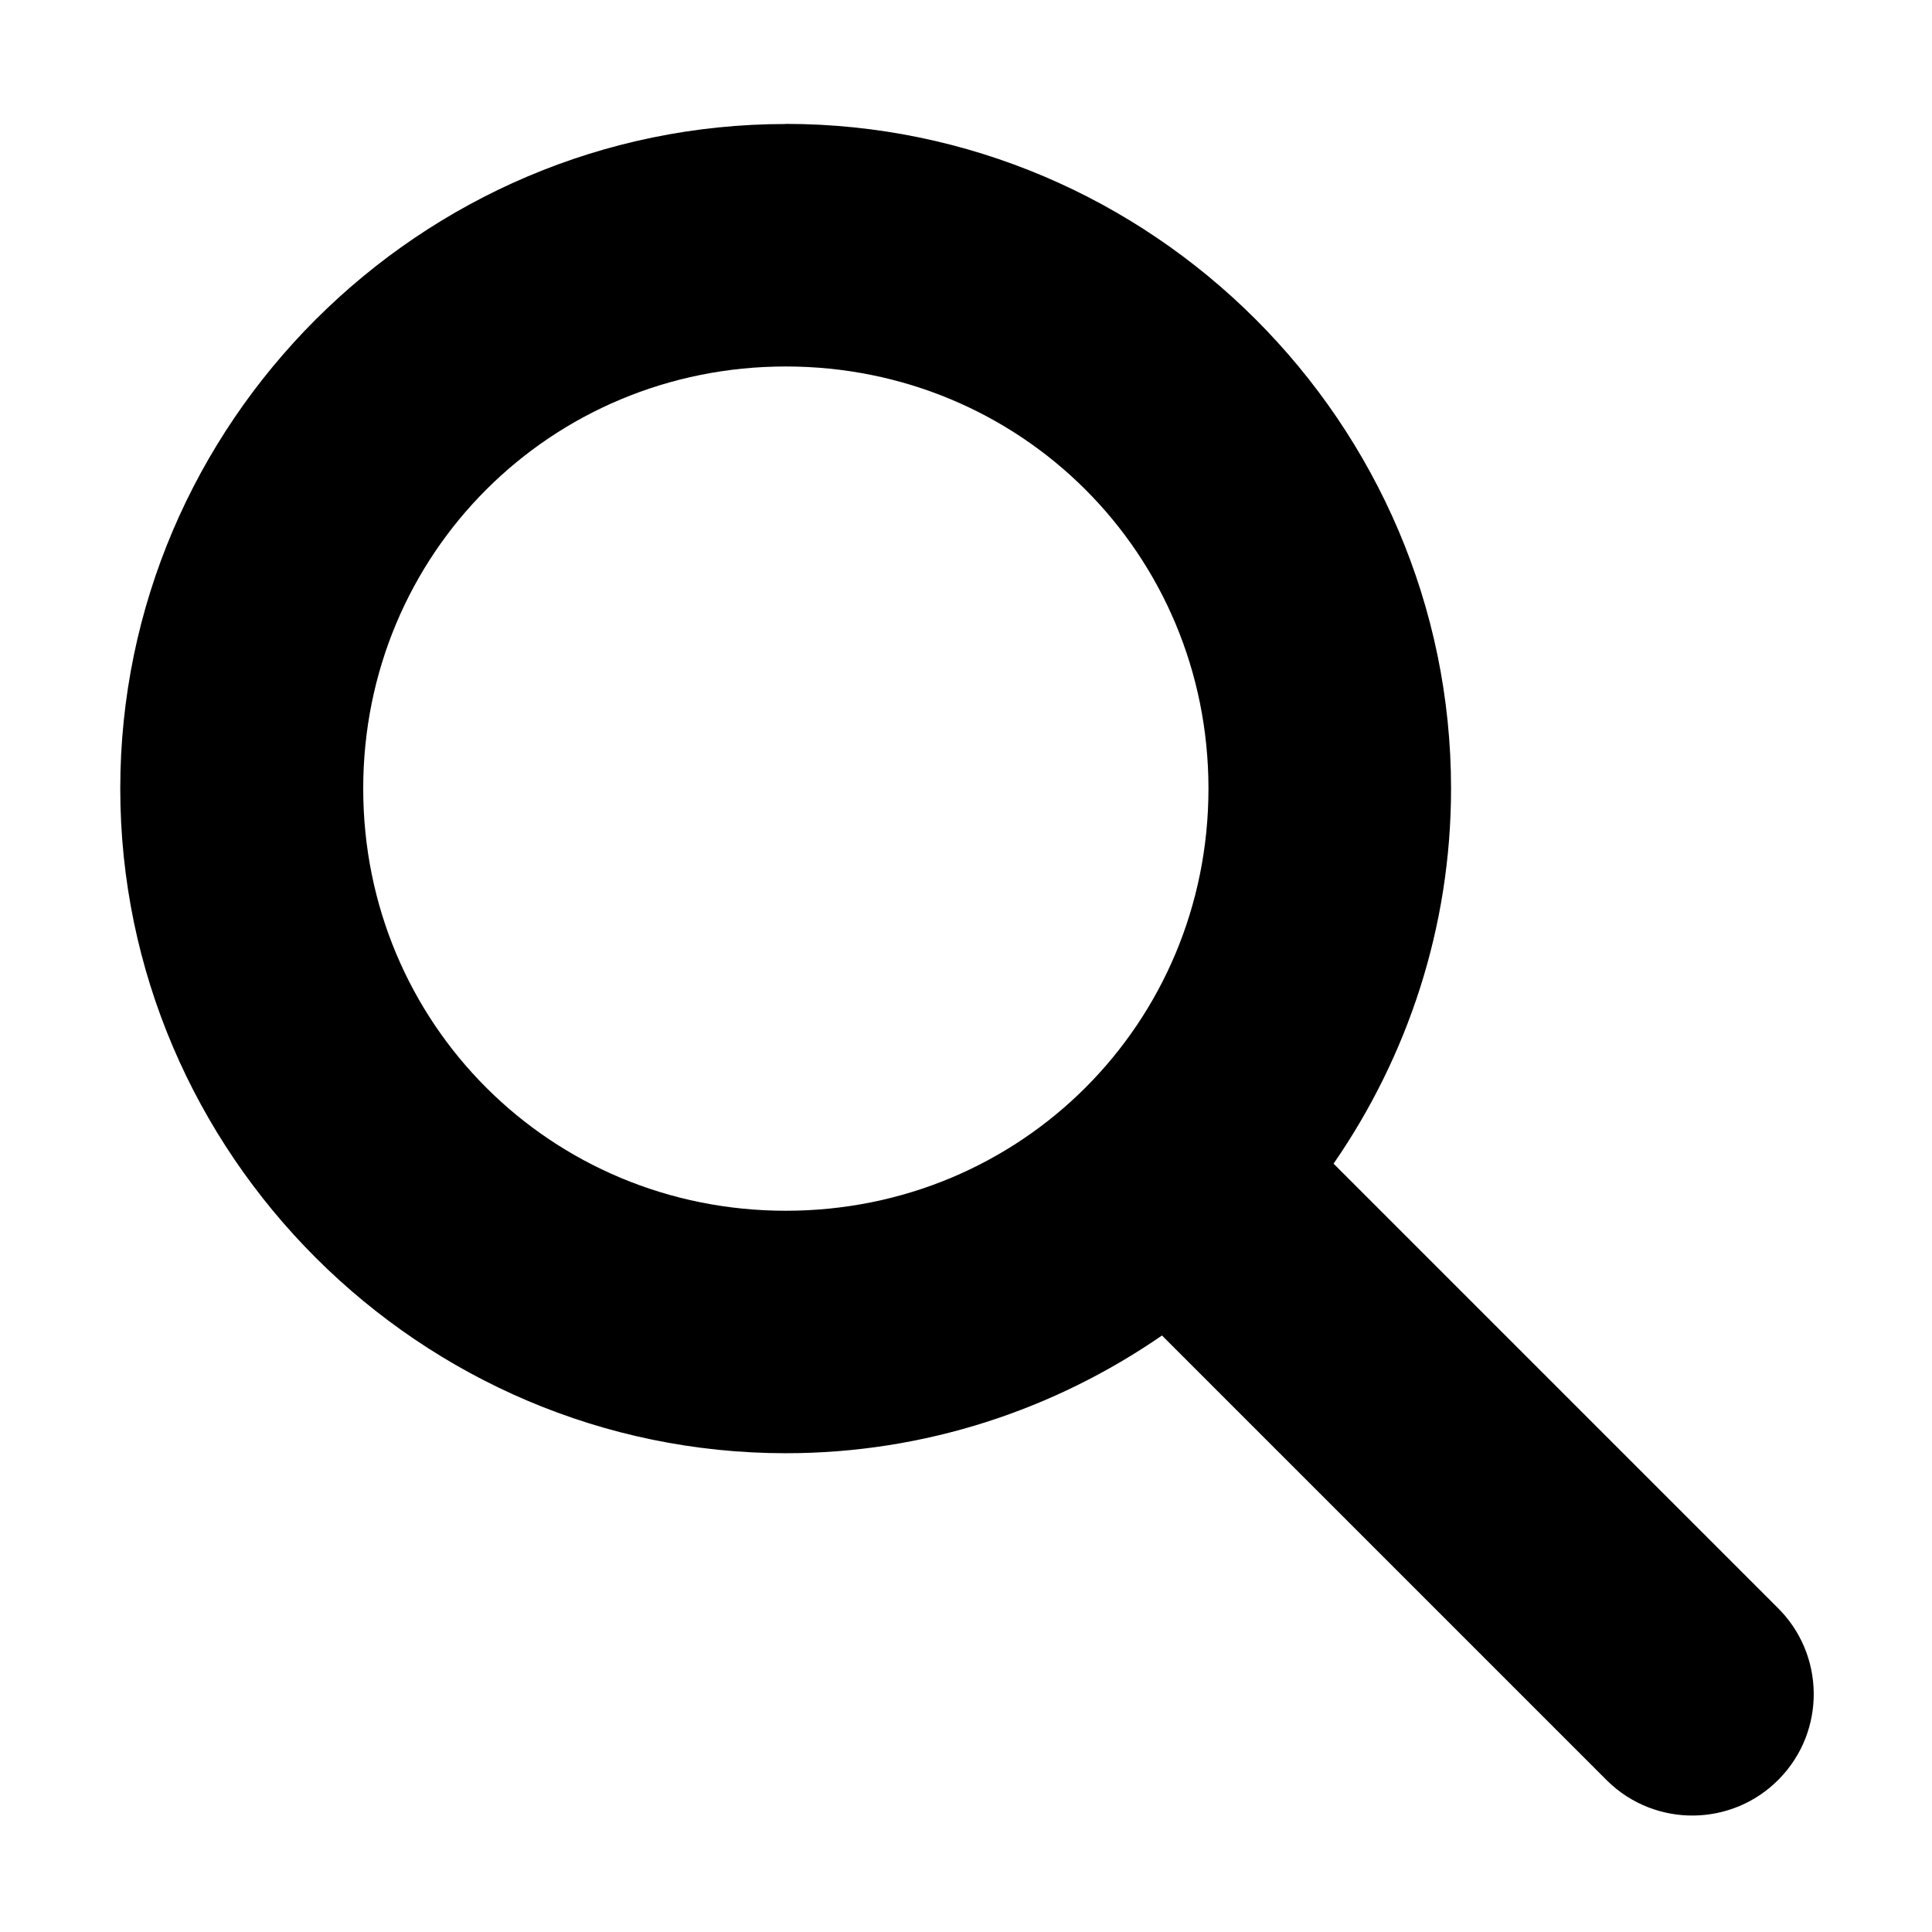
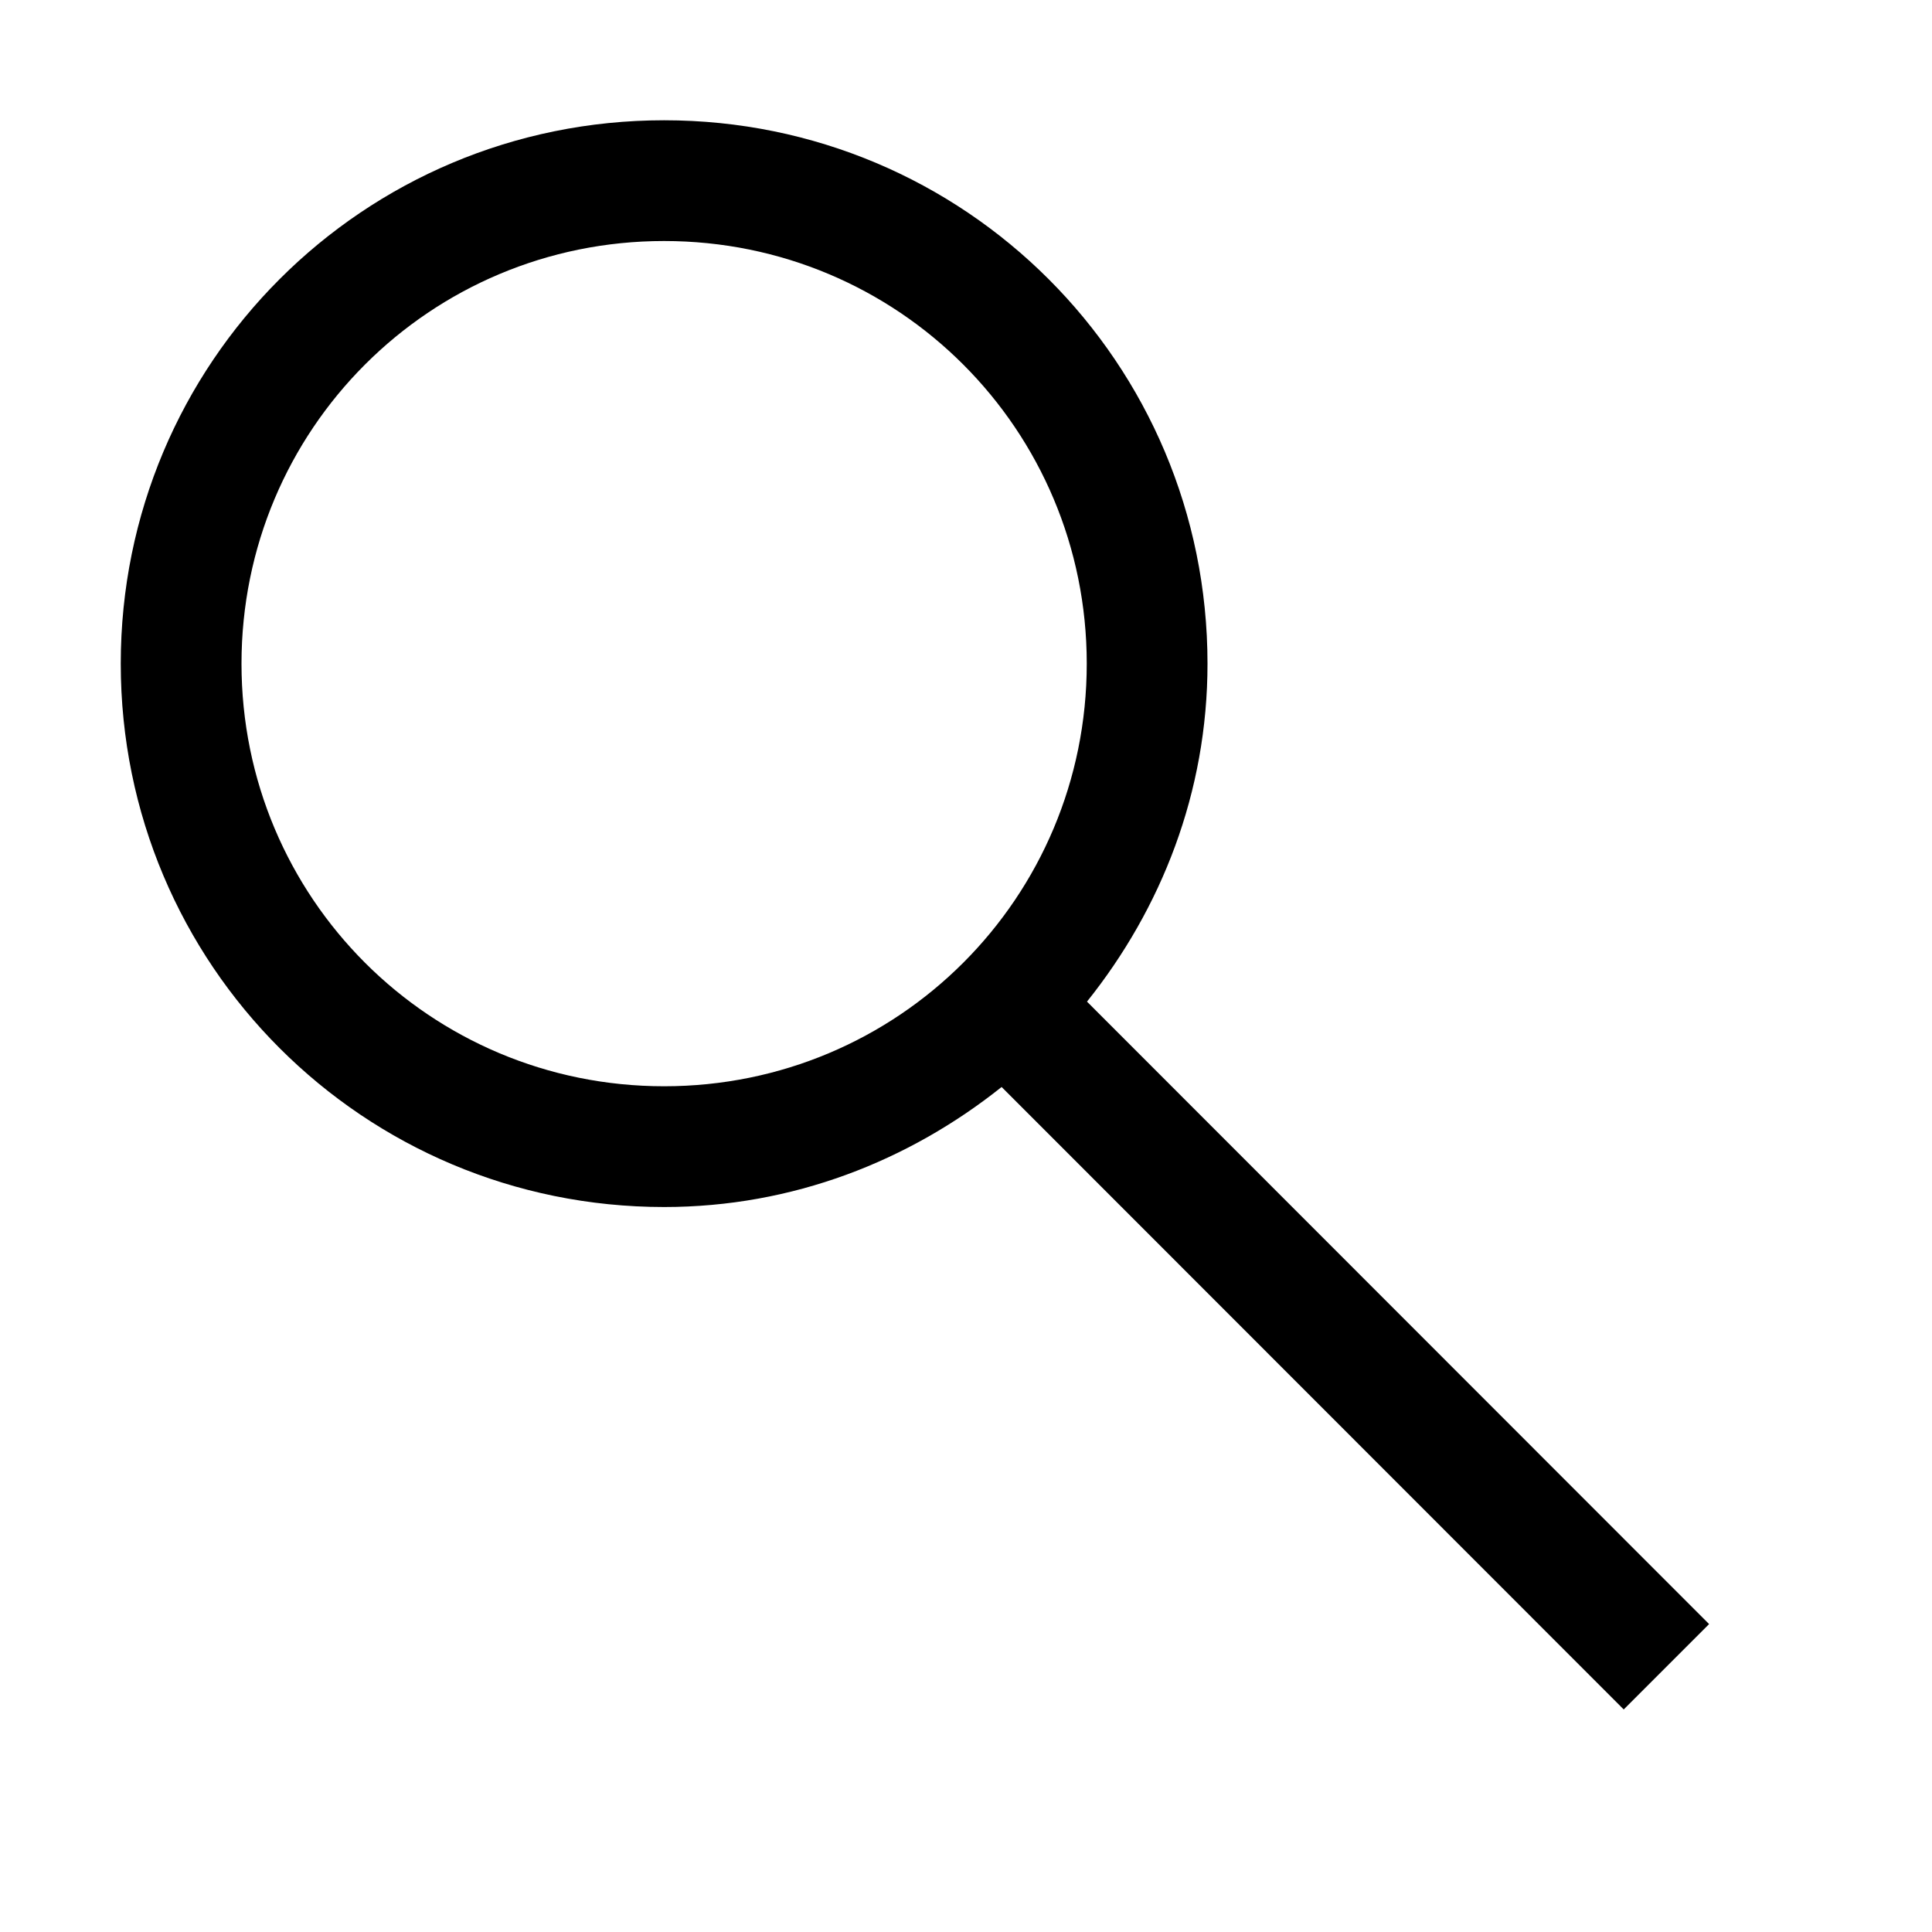
- <svg xmlns="http://www.w3.org/2000/svg" width="16" version="1.1" height="16">
+ <svg xmlns="http://www.w3.org/2000/svg" version="1.1" viewBox="0 0 16 16">
  <defs id="defs1">
    <style type="text/css" id="current-color-scheme">
.ColorScheme-Text {
color:#000;
}
</style>
  </defs>
-   <path style="fill:currentColor;fill-opacity:1;stroke:none" id="path27918" d="m 6.508,1.027 c -3.029,0 -5.512,2.478 -5.512,5.504 0,3.025 2.483,5.504 5.512,5.504 1.154,0 2.227,-0.362 3.115,-0.975 l 3.689,3.689 a 1.005,1.005 0 1 0 1.406,-1.438 l -3.674,-3.674 c 0.612,-0.886 0.973,-1.956 0.973,-3.107 0,-3.025 -2.481,-5.504 -5.51,-5.504 z m 0,2.008 c 1.947,0 3.5,1.551 3.5,3.496 0,1.945 -1.553,3.496 -3.5,3.496 -1.947,0 -3.5,-1.551 -3.5,-3.496 0,-1.945 1.553,-3.496 3.5,-3.496 z" class="ColorScheme-Text" />
+   <path style="fill:currentColor;fill-opacity:1;stroke:none" id="path817" d="m 5.5,.996 c -2.493,0 -4.5,2.01 -4.5,4.5 0,2.493 2.01,4.5 4.5,4.5 1.064,0 2.026,-0.381 2.795,-0.994 l 5.152,5.155 .707,-.707 -5.152,-5.155 c 0.616,-0.77 0.998,-1.733 0.998,-2.799 0,-2.493 -2.01,-4.5 -4.5,-4.5 z  m 0,1 c 1.939,0 3.5,1.561 3.5,3.5 0,1.939 -1.561,3.5 -3.5,3.5 -1.939,0 -3.5,-1.561 -3.5,-3.5 0,-1.939 1.561,-3.5 3.5,-3.5 z " class="ColorScheme-Text" />
</svg>
